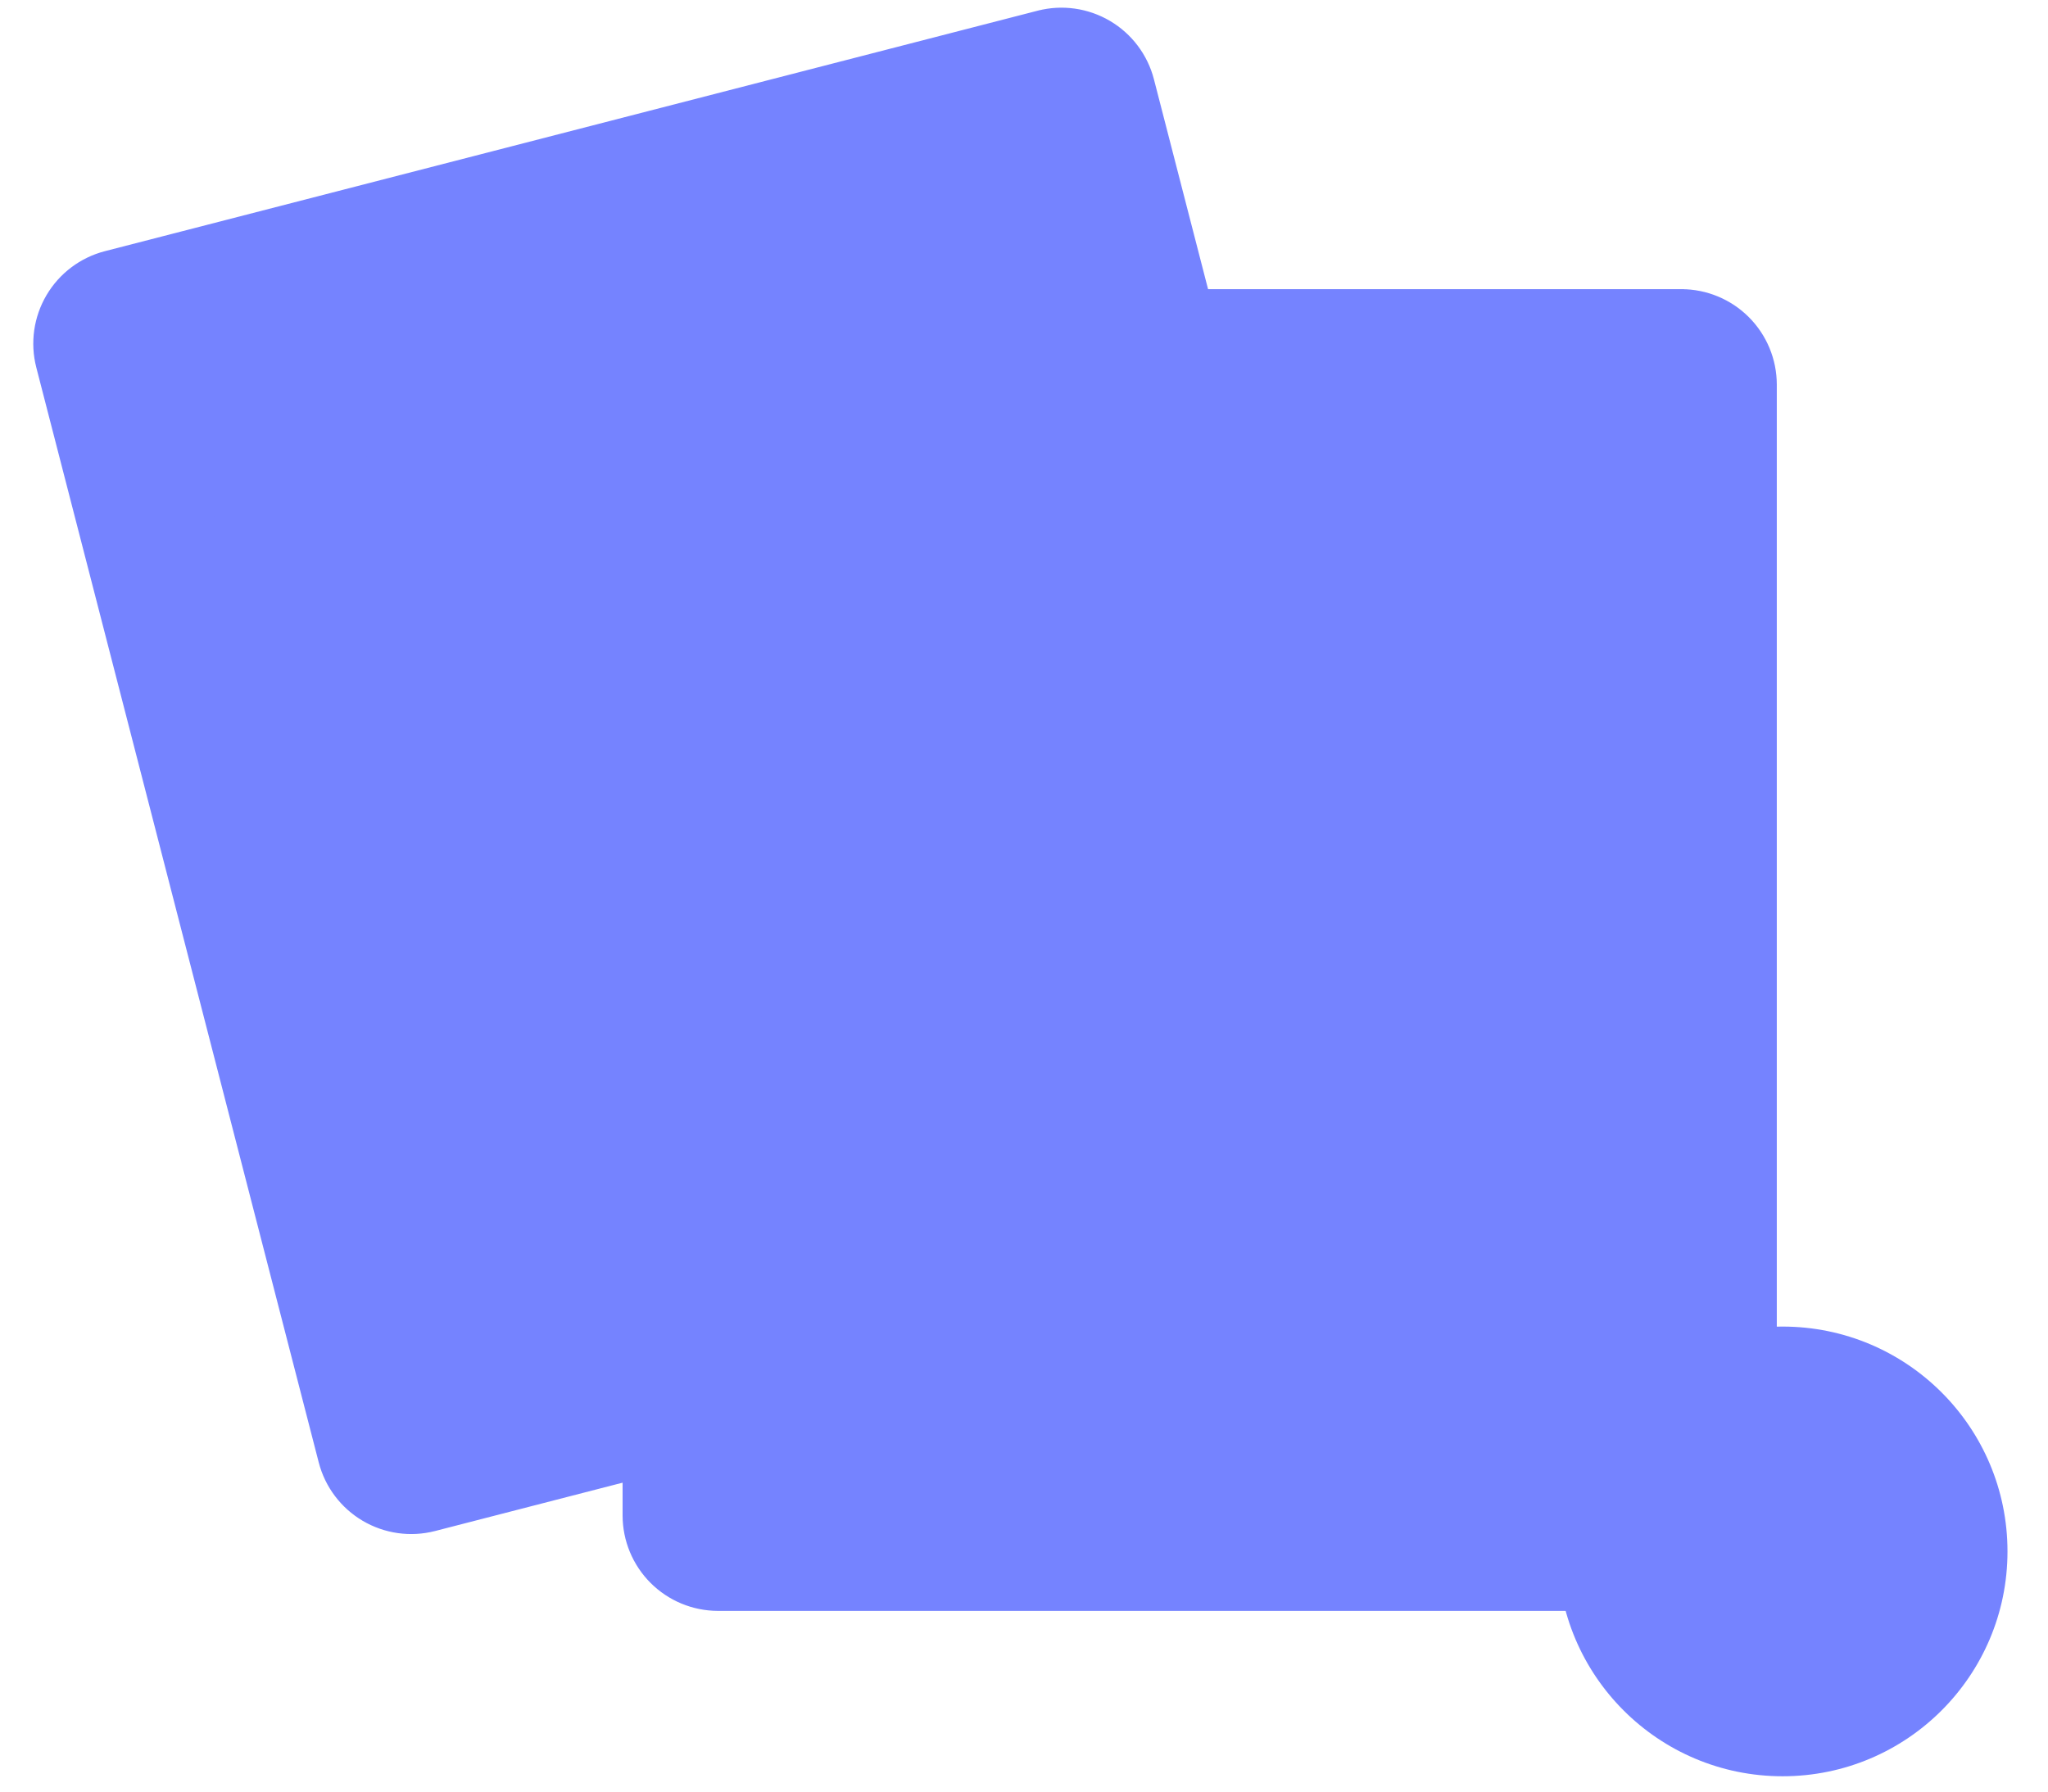
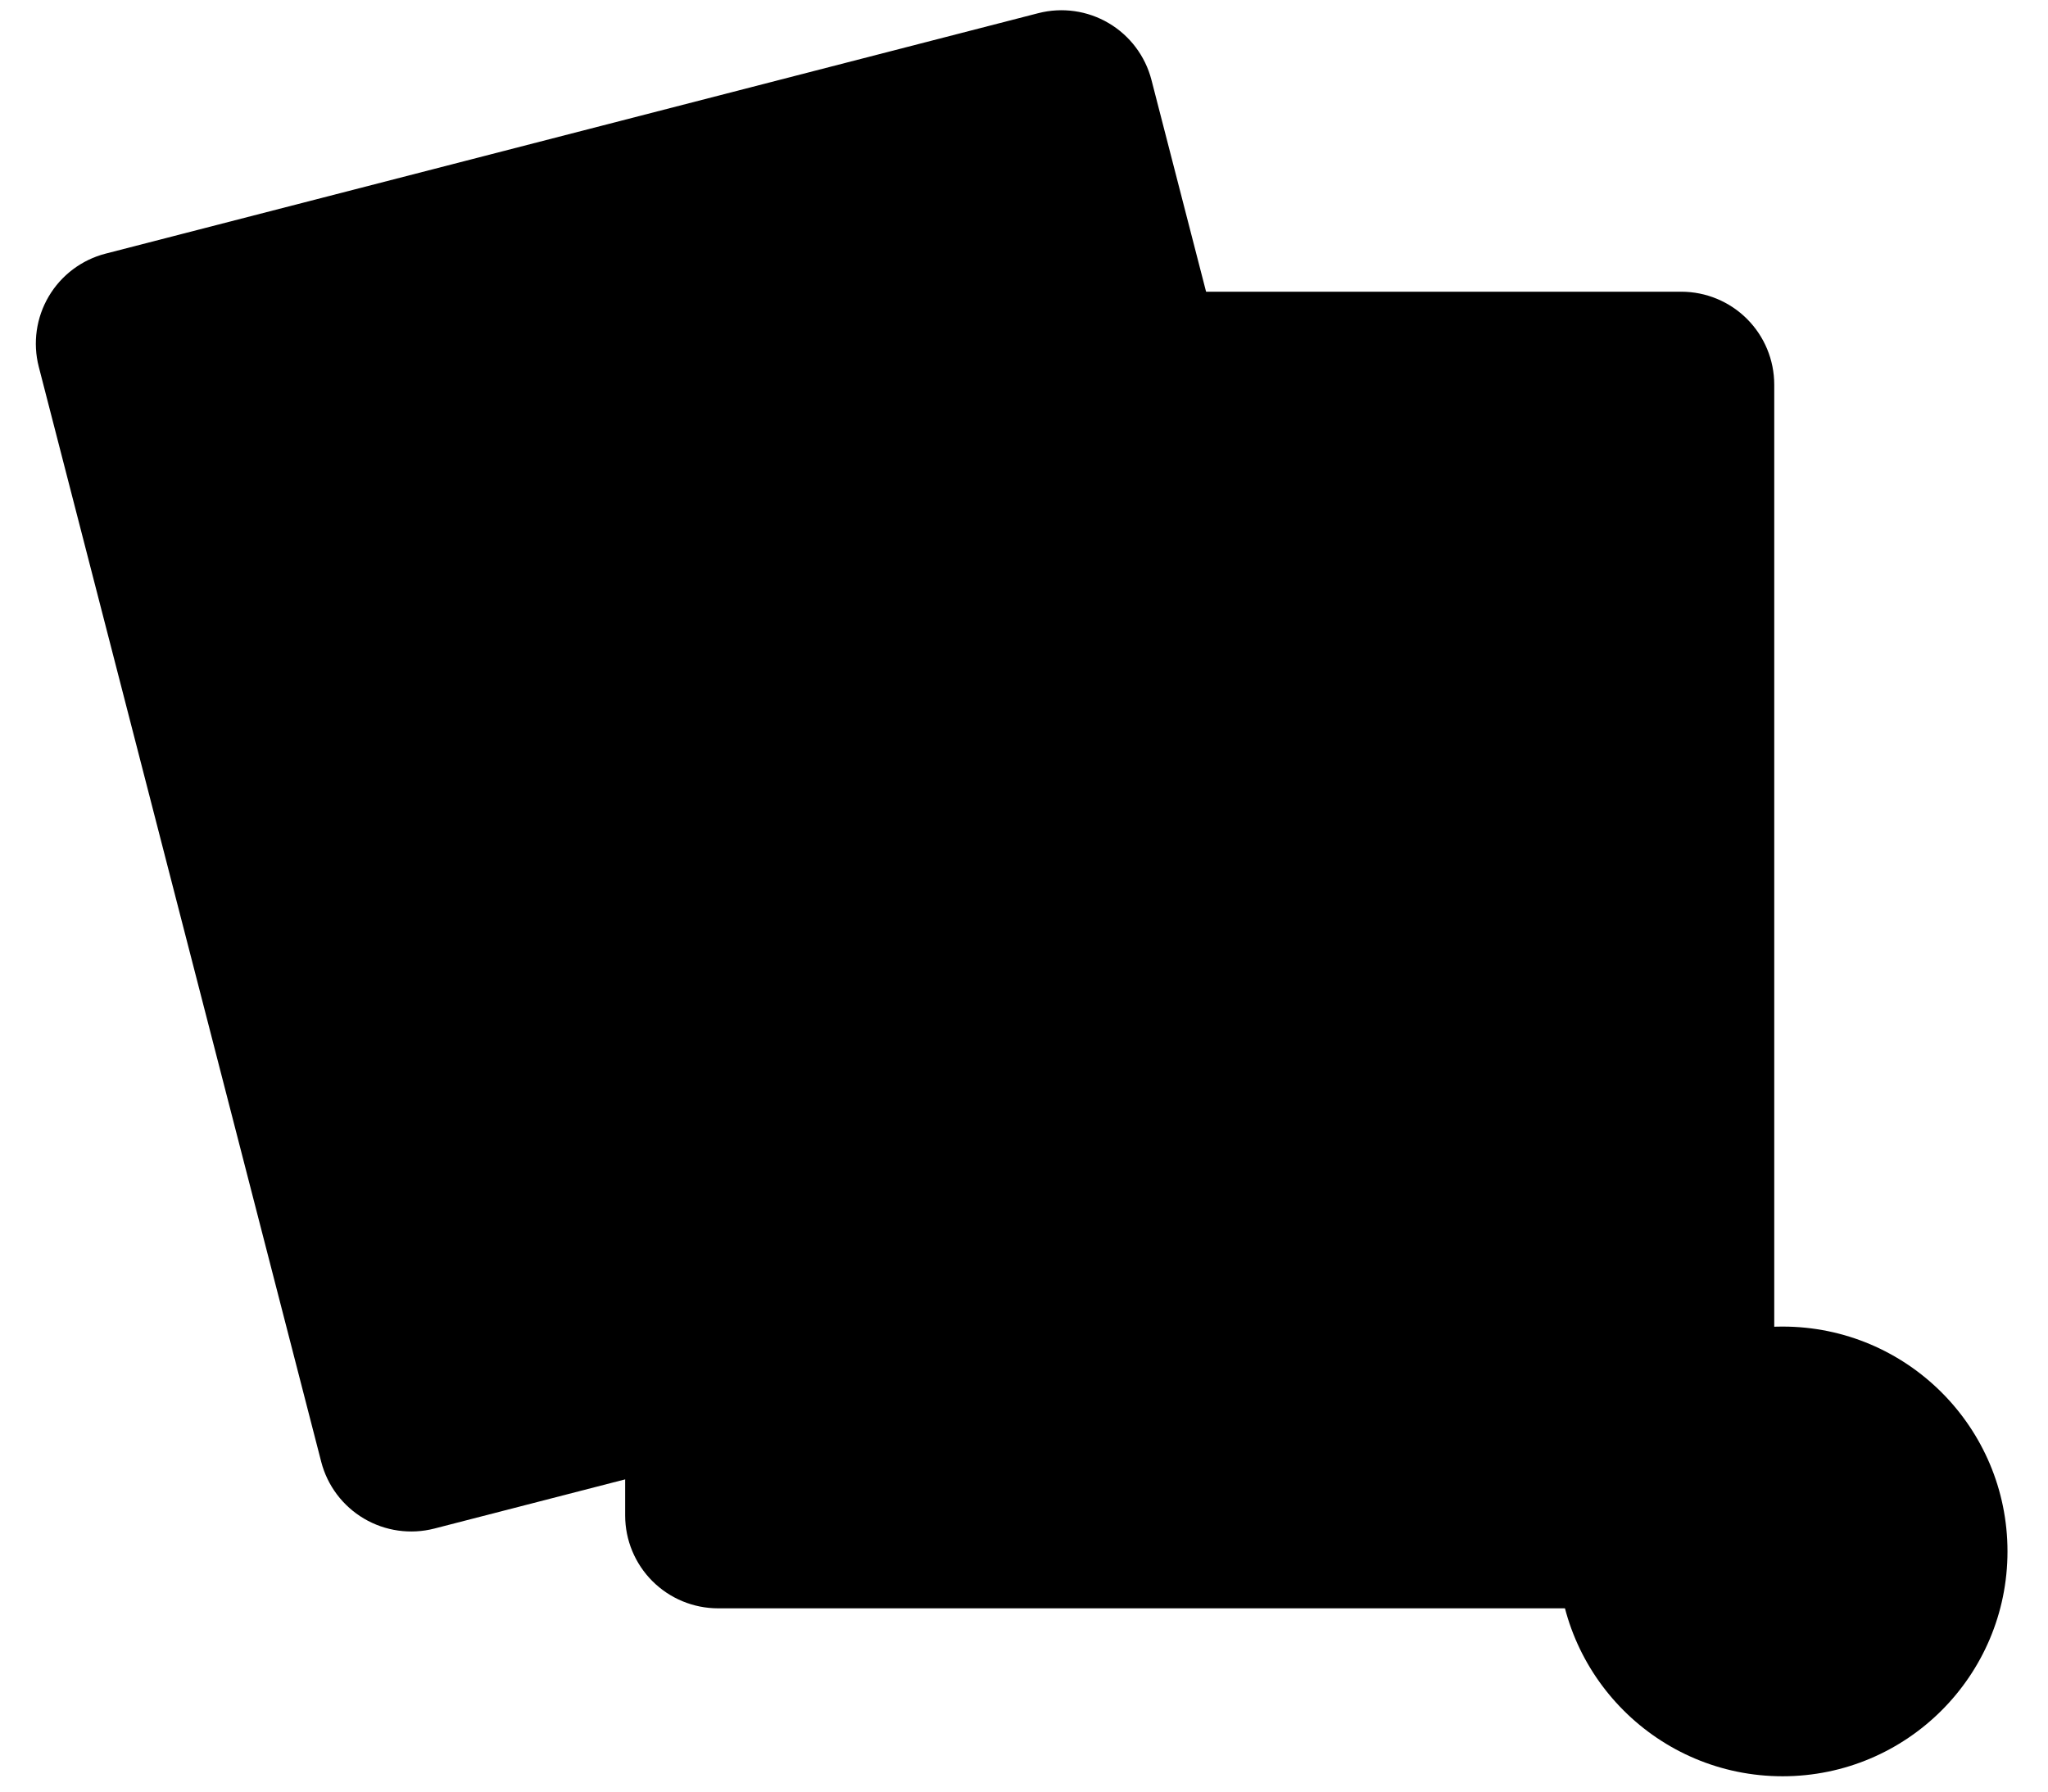
- <svg xmlns="http://www.w3.org/2000/svg" width="800" height="700" viewBox="0 0 800 700" fill="none">
-   <path d="M41.206 99.111L41.203 99.112C31.895 101.524 23.923 107.529 19.037 115.811C14.151 124.093 12.749 133.975 15.14 143.288L15.141 143.291L125.482 571.168L125.482 571.17C127.894 580.479 133.899 588.45 142.181 593.336C150.463 598.222 160.345 599.624 169.659 597.233L169.661 597.232L169.727 597.216L169.727 597.215L533.992 503.279L533.993 503.279L534.059 503.262L534.06 503.261C543.369 500.85 551.34 494.844 556.226 486.562C561.112 478.28 562.514 468.399 560.123 459.085L560.122 459.083L449.781 31.205L449.781 31.203C447.369 21.895 441.364 13.923 433.082 9.037C424.8 4.151 414.919 2.75 405.605 5.14L406.102 7.077L405.603 5.141L375.463 12.913L71.344 91.339L41.206 99.111Z" fill="#7583ff" stroke="#7583ff" stroke-width="2" />
-   <path d="M383.344 145.635L199.071 193.156C197.013 193.686 194.828 193.378 192.998 192.298C191.167 191.218 189.841 189.455 189.31 187.397C188.779 185.339 189.088 183.154 190.168 181.323C191.248 179.493 193.011 178.166 195.069 177.635L379.342 130.115C381.399 129.586 383.582 129.896 385.411 130.976C387.241 132.057 388.566 133.819 389.096 135.876C389.627 137.933 389.319 140.116 388.24 141.946C387.162 143.776 385.401 145.103 383.344 145.635V145.635Z" fill="#7583ff" />
-   <path d="M422.109 163.571L205.825 219.347C203.767 219.877 201.583 219.569 199.752 218.489C197.921 217.409 196.595 215.646 196.064 213.588C195.533 211.529 195.842 209.345 196.922 207.514C198.002 205.683 199.765 204.357 201.823 203.826L418.107 148.051C420.165 147.52 422.35 147.829 424.18 148.909C426.011 149.989 427.338 151.752 427.868 153.81C428.399 155.868 428.091 158.053 427.011 159.883C425.931 161.714 424.168 163.04 422.109 163.571V163.571Z" fill="#7583ff" />
-   <path d="M413.613 263.009L229.34 310.529C228.32 310.792 227.26 310.852 226.218 310.704C225.175 310.557 224.173 310.206 223.266 309.671C222.36 309.137 221.567 308.429 220.935 307.588C220.302 306.747 219.841 305.789 219.578 304.77C219.315 303.751 219.256 302.69 219.403 301.648C219.55 300.606 219.901 299.603 220.436 298.697C220.971 297.79 221.679 296.998 222.52 296.365C223.361 295.733 224.318 295.272 225.337 295.009L409.61 247.488C410.629 247.226 411.69 247.166 412.732 247.313C413.774 247.461 414.777 247.812 415.684 248.346C416.59 248.881 417.382 249.589 418.015 250.43C418.648 251.271 419.109 252.228 419.372 253.248C419.634 254.267 419.694 255.327 419.547 256.37C419.4 257.412 419.049 258.415 418.514 259.321C417.979 260.227 417.271 261.02 416.43 261.652C415.589 262.285 414.632 262.746 413.613 263.009V263.009Z" fill="#7583ff" />
-   <path d="M452.378 280.945L236.094 336.72C235.075 336.983 234.014 337.042 232.972 336.895C231.93 336.748 230.927 336.397 230.02 335.862C229.114 335.327 228.322 334.619 227.689 333.778C227.056 332.937 226.595 331.98 226.332 330.961C226.069 329.942 226.01 328.881 226.157 327.839C226.304 326.797 226.655 325.794 227.19 324.887C227.725 323.981 228.433 323.189 229.274 322.556C230.115 321.923 231.072 321.462 232.091 321.199L448.375 265.424C450.433 264.893 452.618 265.202 454.449 266.282C456.279 267.362 457.606 269.125 458.137 271.183C458.667 273.241 458.359 275.426 457.279 277.257C456.199 279.087 454.436 280.414 452.378 280.945Z" fill="#7583ff" />
-   <path d="M443.881 380.382L259.608 427.903C257.55 428.432 255.367 428.122 253.537 427.042C251.708 425.962 250.382 424.199 249.852 422.142C249.321 420.085 249.629 417.901 250.708 416.071C251.787 414.241 253.549 412.914 255.605 412.382L439.878 364.862C441.937 364.331 444.121 364.64 445.952 365.72C447.783 366.8 449.109 368.563 449.64 370.621C450.171 372.679 449.862 374.864 448.782 376.694C447.702 378.525 445.939 379.852 443.881 380.382Z" fill="#7583ff" />
-   <path d="M482.646 398.318L266.362 454.093C265.342 454.357 264.281 454.418 263.238 454.271C262.195 454.124 261.192 453.774 260.285 453.239C259.377 452.704 258.584 451.996 257.951 451.155C257.318 450.314 256.856 449.356 256.594 448.336C256.331 447.316 256.271 446.255 256.419 445.212C256.566 444.17 256.918 443.166 257.453 442.26C257.989 441.353 258.698 440.561 259.539 439.928C260.381 439.295 261.34 438.835 262.359 438.573L478.643 382.798C480.702 382.267 482.886 382.575 484.717 383.655C486.548 384.736 487.874 386.498 488.405 388.557C488.936 390.615 488.627 392.799 487.547 394.63C486.467 396.461 484.704 397.787 482.646 398.318V398.318Z" fill="#7583ff" />
-   <path d="M167.613 241.881L102.401 258.698C101.414 258.951 100.367 258.803 99.49 258.285C98.612 257.767 97.976 256.923 97.72 255.936L82.751 197.888C82.497 196.901 82.646 195.854 83.164 194.977C83.681 194.099 84.526 193.463 85.512 193.208L150.725 176.391C151.711 176.137 152.758 176.286 153.636 176.803C154.513 177.321 155.15 178.166 155.405 179.152L170.375 237.2C170.628 238.187 170.48 239.234 169.962 240.112C169.444 240.989 168.599 241.625 167.613 241.881V241.881Z" fill="#7583ff" />
-   <path d="M197.881 359.254L132.669 376.071C131.682 376.325 130.635 376.176 129.758 375.659C128.88 375.141 128.244 374.296 127.988 373.31L113.019 315.262C112.765 314.275 112.914 313.228 113.432 312.35C113.949 311.473 114.794 310.837 115.78 310.581L180.993 293.764C181.98 293.511 183.027 293.659 183.904 294.177C184.781 294.695 185.418 295.539 185.673 296.526L200.643 354.574C200.896 355.561 200.748 356.608 200.23 357.485C199.712 358.363 198.868 358.999 197.881 359.254V359.254Z" fill="#7583ff" />
-   <path d="M228.15 476.628L162.937 493.445C161.95 493.698 160.903 493.55 160.026 493.032C159.148 492.514 158.512 491.67 158.257 490.683L143.287 432.635C143.034 431.648 143.182 430.601 143.7 429.724C144.218 428.846 145.062 428.21 146.049 427.954L211.261 411.137C212.248 410.884 213.295 411.033 214.172 411.55C215.05 412.068 215.686 412.913 215.942 413.899L230.911 471.947C231.164 472.934 231.016 473.981 230.498 474.858C229.981 475.736 229.136 476.372 228.15 476.628V476.628Z" fill="#7583ff" />
-   <path d="M280.472 113.978L280.47 113.978C270.854 113.989 261.636 117.813 254.836 124.613C248.037 131.412 244.212 140.631 244.201 150.247V150.249L244.201 592.125L244.201 592.127C244.212 601.743 248.037 610.962 254.836 617.761C261.636 624.56 270.854 628.385 280.47 628.396H280.472H656.791H656.794C666.409 628.385 675.628 624.56 682.427 617.761C689.227 610.961 693.051 601.743 693.062 592.127V592.125V150.249V150.247C693.051 140.631 689.227 131.412 682.427 124.613C675.628 117.814 666.409 113.989 656.794 113.978L656.791 115.978V113.978L280.472 113.978Z" fill="#7583ff" stroke="#7583ff" stroke-width="2" />
-   <path d="M696.326 694.012C744.844 694.012 784.176 654.68 784.176 606.162C784.176 557.643 744.844 518.311 696.326 518.311C647.808 518.311 608.476 557.643 608.476 606.162C608.476 654.68 647.808 694.012 696.326 694.012Z" fill="#7583ff" />
-   <path d="M738.341 594.703H707.784V564.146C707.784 561.107 706.577 558.193 704.428 556.044C702.279 553.895 699.365 552.688 696.326 552.688C693.287 552.688 690.372 553.895 688.223 556.044C686.074 558.193 684.867 561.107 684.867 564.146V594.703H654.31C651.271 594.703 648.357 595.91 646.208 598.059C644.059 600.208 642.852 603.123 642.852 606.162C642.852 609.201 644.059 612.115 646.208 614.264C648.357 616.413 651.271 617.62 654.31 617.62H684.867V648.177C684.867 651.216 686.074 654.131 688.223 656.28C690.372 658.429 693.287 659.636 696.326 659.636C699.365 659.636 702.279 658.429 704.428 656.28C706.577 654.131 707.784 651.216 707.784 648.177V617.62H738.341C741.38 617.62 744.295 616.413 746.444 614.264C748.593 612.115 749.8 609.201 749.8 606.162C749.8 603.123 748.593 600.208 746.444 598.059C744.295 595.91 741.38 594.703 738.341 594.703V594.703Z" fill="#7583ff" />
-   <path d="M600.155 358.788H409.853C408.8 358.789 407.757 358.582 406.784 358.18C405.81 357.778 404.926 357.188 404.181 356.443C403.435 355.699 402.844 354.815 402.441 353.842C402.038 352.869 401.83 351.827 401.83 350.773C401.83 349.72 402.038 348.677 402.441 347.704C402.844 346.732 403.435 345.848 404.181 345.103C404.926 344.359 405.81 343.769 406.784 343.367C407.757 342.965 408.8 342.758 409.853 342.759H600.155C602.279 342.762 604.315 343.607 605.816 345.11C607.317 346.612 608.16 348.649 608.16 350.773C608.16 352.897 607.317 354.934 605.816 356.437C604.315 357.94 602.279 358.785 600.155 358.788V358.788Z" fill="#7583ff" />
-   <path d="M633.213 385.835H409.853C408.8 385.836 407.757 385.63 406.784 385.228C405.81 384.825 404.926 384.235 404.181 383.491C403.435 382.747 402.844 381.863 402.441 380.89C402.038 379.917 401.83 378.874 401.83 377.821C401.83 376.768 402.038 375.725 402.441 374.752C402.844 373.779 403.435 372.895 404.181 372.151C404.926 371.407 405.81 370.817 406.784 370.414C407.757 370.012 408.8 369.806 409.853 369.807H633.213C635.339 369.807 637.377 370.651 638.88 372.154C640.383 373.657 641.227 375.696 641.227 377.821C641.227 379.946 640.383 381.985 638.88 383.488C637.377 384.991 635.339 385.835 633.213 385.835Z" fill="#7583ff" />
-   <path d="M600.155 480.001H409.853C408.8 480.002 407.757 479.796 406.784 479.394C405.81 478.991 404.926 478.401 404.181 477.657C403.435 476.913 402.844 476.029 402.441 475.056C402.038 474.083 401.83 473.04 401.83 471.987C401.83 470.934 402.038 469.891 402.441 468.918C402.844 467.945 403.435 467.061 404.181 466.317C404.926 465.573 405.81 464.983 406.784 464.58C407.757 464.178 408.8 463.972 409.853 463.973H600.155C602.28 463.973 604.319 464.817 605.822 466.32C607.325 467.823 608.169 469.862 608.169 471.987C608.169 474.112 607.325 476.151 605.822 477.654C604.319 479.157 602.28 480.001 600.155 480.001V480.001Z" fill="#7583ff" />
-   <path d="M633.213 507.049H409.853C408.8 507.05 407.757 506.844 406.784 506.441C405.81 506.039 404.926 505.449 404.181 504.705C403.435 503.96 402.844 503.076 402.441 502.104C402.038 501.131 401.83 500.088 401.83 499.035C401.83 497.981 402.038 496.939 402.441 495.966C402.844 494.993 403.435 494.109 404.181 493.365C404.926 492.62 405.81 492.03 406.784 491.628C407.757 491.226 408.8 491.019 409.853 491.021H633.213C634.266 491.019 635.309 491.226 636.283 491.628C637.256 492.03 638.141 492.62 638.886 493.365C639.631 494.109 640.222 494.993 640.625 495.966C641.029 496.939 641.236 497.981 641.236 499.035C641.236 500.088 641.029 501.131 640.625 502.104C640.222 503.076 639.631 503.96 638.886 504.705C638.141 505.449 637.256 506.039 636.283 506.441C635.309 506.844 634.266 507.05 633.213 507.049Z" fill="#7583ff" />
-   <path d="M367.225 398.114H299.879C298.86 398.113 297.883 397.707 297.163 396.987C296.442 396.267 296.037 395.29 296.036 394.271V334.324C296.037 333.305 296.442 332.328 297.163 331.608C297.883 330.887 298.86 330.482 299.879 330.481H367.225C368.243 330.482 369.22 330.887 369.941 331.608C370.661 332.328 371.066 333.305 371.067 334.324V394.271C371.066 395.29 370.661 396.267 369.941 396.987C369.22 397.707 368.243 398.113 367.225 398.114V398.114Z" fill="#7583ff" />
-   <path d="M367.225 519.327H299.879C298.86 519.326 297.883 518.921 297.163 518.2C296.442 517.48 296.037 516.503 296.036 515.484V455.537C296.037 454.518 296.442 453.542 297.163 452.821C297.883 452.101 298.86 451.695 299.879 451.694H367.225C368.243 451.695 369.22 452.101 369.941 452.821C370.661 453.542 371.066 454.518 371.067 455.537V515.484C371.066 516.503 370.661 517.48 369.941 518.2C369.22 518.921 368.243 519.326 367.225 519.327V519.327Z" fill="#7583ff" />
-   <path d="M600.366 223.853H460.064C457.939 223.853 455.901 223.009 454.398 221.506C452.895 220.003 452.05 217.965 452.05 215.839C452.05 213.714 452.895 211.675 454.398 210.172C455.901 208.669 457.939 207.825 460.064 207.825H600.366C602.492 207.825 604.53 208.669 606.033 210.172C607.536 211.675 608.38 213.714 608.38 215.839C608.38 217.965 607.536 220.003 606.033 221.506C604.53 223.009 602.492 223.853 600.366 223.853Z" fill="#7583ff" />
-   <path d="M633.424 250.901H460.064C459.012 250.901 457.97 250.693 456.998 250.291C456.025 249.888 455.142 249.298 454.398 248.553C453.653 247.809 453.063 246.926 452.66 245.954C452.258 244.981 452.05 243.939 452.05 242.887C452.05 241.834 452.258 240.792 452.66 239.82C453.063 238.847 453.653 237.964 454.398 237.22C455.142 236.476 456.025 235.885 456.998 235.483C457.97 235.08 459.012 234.873 460.064 234.873H633.424C635.55 234.873 637.588 235.717 639.091 237.22C640.594 238.723 641.438 240.761 641.438 242.887C641.438 245.012 640.594 247.051 639.091 248.553C637.588 250.056 635.55 250.901 633.424 250.901V250.901Z" fill="#7583ff" />
-   <path d="M429.013 283.679H299.667C298.649 283.678 297.672 283.273 296.951 282.552C296.231 281.832 295.826 280.855 295.825 279.836V178.889C295.826 177.87 296.231 176.894 296.951 176.173C297.672 175.453 298.649 175.048 299.667 175.046H429.013C430.032 175.048 431.009 175.453 431.729 176.173C432.45 176.894 432.855 177.87 432.856 178.889V279.836C432.855 280.855 432.45 281.832 431.729 282.552C431.009 283.273 430.032 283.678 429.013 283.679V283.679Z" fill="#7583ff" />
+ <svg xmlns="http://www.w3.org/2000/svg" viewBox="0 0 800 700" data-title="files" fill="currentColor" stroke="none">
+   <path d="M41.206 99.111L41.203 99.112C31.895 101.524 23.923 107.529 19.037 115.811C14.151 124.093 12.749 133.975 15.14 143.288L15.141 143.291L125.482 571.168L125.482 571.17C127.894 580.479 133.899 588.45 142.181 593.336C150.463 598.222 160.345 599.624 169.659 597.233L169.661 597.232L169.727 597.216L169.727 597.215L533.992 503.279L533.993 503.279L534.059 503.262L534.06 503.261C543.369 500.85 551.34 494.844 556.226 486.562C561.112 478.28 562.514 468.399 560.123 459.085L560.122 459.083L449.781 31.205L449.781 31.203C447.369 21.895 441.364 13.923 433.082 9.037C424.8 4.151 414.919 2.75 405.605 5.14L406.102 7.077L405.603 5.141L375.463 12.913L71.344 91.339L41.206 99.111Z" />
+   <path d="M383.344 145.635 199.071 193.156C197.013 193.686 194.828 193.378 192.998 192.298 191.167 191.218 189.841 189.455 189.31 187.397 188.779 185.339 189.088 183.154 190.168 181.323 191.248 179.493 193.011 178.166 195.069 177.635L379.342 130.115C381.399 129.586 383.582 129.896 385.411 130.976 387.241 132.057 388.566 133.819 389.096 135.876 389.627 137.933 389.319 140.116 388.24 141.946 387.162 143.776 385.401 145.103 383.344 145.635V145.635ZM422.109 163.571 205.825 219.347C203.767 219.877 201.583 219.569 199.752 218.489 197.921 217.409 196.595 215.646 196.064 213.588 195.533 211.529 195.842 209.345 196.922 207.514 198.002 205.683 199.765 204.357 201.823 203.826L418.107 148.051C420.165 147.52 422.35 147.829 424.18 148.909 426.011 149.989 427.338 151.752 427.868 153.81 428.399 155.868 428.091 158.053 427.011 159.883 425.931 161.714 424.168 163.04 422.109 163.571V163.571ZM413.613 263.009 229.34 310.529C228.32 310.792 227.26 310.852 226.218 310.704 225.175 310.557 224.173 310.206 223.266 309.671 222.36 309.137 221.567 308.429 220.935 307.588 220.302 306.747 219.841 305.789 219.578 304.77 219.315 303.751 219.256 302.69 219.403 301.648 219.55 300.606 219.901 299.603 220.436 298.697 220.971 297.79 221.679 296.998 222.52 296.365 223.361 295.733 224.318 295.272 225.337 295.009L409.61 247.488C410.629 247.226 411.69 247.166 412.732 247.313 413.774 247.461 414.777 247.812 415.684 248.346 416.59 248.881 417.382 249.589 418.015 250.43 418.648 251.271 419.109 252.228 419.372 253.248 419.634 254.267 419.694 255.327 419.547 256.37 419.4 257.412 419.049 258.415 418.514 259.321 417.979 260.227 417.271 261.02 416.43 261.652 415.589 262.285 414.632 262.746 413.613 263.009V263.009ZM452.378 280.945 236.094 336.72C235.075 336.983 234.014 337.042 232.972 336.895 231.93 336.748 230.927 336.397 230.02 335.862 229.114 335.327 228.322 334.619 227.689 333.778 227.056 332.937 226.595 331.98 226.332 330.961 226.069 329.942 226.01 328.881 226.157 327.839 226.304 326.797 226.655 325.794 227.19 324.887 227.725 323.981 228.433 323.189 229.274 322.556 230.115 321.923 231.072 321.462 232.091 321.199L448.375 265.424C450.433 264.893 452.618 265.202 454.449 266.282 456.279 267.362 457.606 269.125 458.137 271.183 458.667 273.241 458.359 275.426 457.279 277.257 456.199 279.087 454.436 280.414 452.378 280.945ZM443.881 380.382 259.608 427.903C257.55 428.432 255.367 428.122 253.537 427.042 251.708 425.962 250.382 424.199 249.852 422.142 249.321 420.085 249.629 417.901 250.708 416.071 251.787 414.241 253.549 412.914 255.605 412.382L439.878 364.862C441.937 364.331 444.121 364.64 445.952 365.72 447.783 366.8 449.109 368.563 449.64 370.621 450.171 372.679 449.862 374.864 448.782 376.694 447.702 378.525 445.939 379.852 443.881 380.382ZM482.646 398.318 266.362 454.093C265.342 454.357 264.281 454.418 263.238 454.271 262.195 454.124 261.192 453.774 260.285 453.239 259.377 452.704 258.584 451.996 257.951 451.155 257.318 450.314 256.856 449.356 256.594 448.336 256.331 447.316 256.271 446.255 256.419 445.212 256.566 444.17 256.918 443.166 257.453 442.26 257.989 441.353 258.698 440.561 259.539 439.928 260.381 439.295 261.34 438.835 262.359 438.573L478.643 382.798C480.702 382.267 482.886 382.575 484.717 383.655 486.548 384.736 487.874 386.498 488.405 388.557 488.936 390.615 488.627 392.799 487.547 394.63 486.467 396.461 484.704 397.787 482.646 398.318V398.318ZM167.613 241.881 102.401 258.698C101.414 258.951 100.367 258.803 99.49 258.285 98.612 257.767 97.976 256.923 97.72 255.936L82.751 197.888C82.497 196.901 82.646 195.854 83.164 194.977 83.681 194.099 84.526 193.463 85.512 193.208L150.725 176.391C151.711 176.137 152.758 176.286 153.636 176.803 154.513 177.321 155.15 178.166 155.405 179.152L170.375 237.2C170.628 238.187 170.48 239.234 169.962 240.112 169.444 240.989 168.599 241.625 167.613 241.881V241.881ZM197.881 359.254 132.669 376.071C131.682 376.325 130.635 376.176 129.758 375.659 128.88 375.141 128.244 374.296 127.988 373.31L113.019 315.262C112.765 314.275 112.914 313.228 113.432 312.35 113.949 311.473 114.794 310.837 115.78 310.581L180.993 293.764C181.98 293.511 183.027 293.659 183.904 294.177 184.781 294.695 185.418 295.539 185.673 296.526L200.643 354.574C200.896 355.561 200.748 356.608 200.23 357.485 199.712 358.363 198.868 358.999 197.881 359.254V359.254ZM228.15 476.628 162.937 493.445C161.95 493.698 160.903 493.55 160.026 493.032 159.148 492.514 158.512 491.67 158.257 490.683L143.287 432.635C143.034 431.648 143.182 430.601 143.7 429.724 144.218 428.846 145.062 428.21 146.049 427.954L211.261 411.137C212.248 410.884 213.295 411.033 214.172 411.55 215.05 412.068 215.686 412.913 215.942 413.899L230.911 471.947C231.164 472.934 231.016 473.981 230.498 474.858 229.981 475.736 229.136 476.372 228.15 476.628V476.628Z" />
+   <path d="M280.472 113.978L280.47 113.978C270.854 113.989 261.636 117.813 254.836 124.613C248.037 131.412 244.212 140.631 244.201 150.247V150.249L244.201 592.125L244.201 592.127C244.212 601.743 248.037 610.962 254.836 617.761C261.636 624.56 270.854 628.385 280.47 628.396H280.472H656.791H656.794C666.409 628.385 675.628 624.56 682.427 617.761C689.227 610.961 693.051 601.743 693.062 592.127V592.125V150.249V150.247C693.051 140.631 689.227 131.412 682.427 124.613C675.628 117.814 666.409 113.989 656.794 113.978L656.791 115.978V113.978L280.472 113.978Z" />
+   <path d="M696.326 694.012C744.844 694.012 784.176 654.68 784.176 606.162C784.176 557.643 744.844 518.311 696.326 518.311C647.808 518.311 608.476 557.643 608.476 606.162C608.476 654.68 647.808 694.012 696.326 694.012Z" />
+   <path d="M738.341 594.703H707.784V564.146C707.784 561.107 706.577 558.193 704.428 556.044 702.279 553.895 699.365 552.688 696.326 552.688 693.287 552.688 690.372 553.895 688.223 556.044 686.074 558.193 684.867 561.107 684.867 564.146V594.703H654.31C651.271 594.703 648.357 595.91 646.208 598.059 644.059 600.208 642.852 603.123 642.852 606.162 642.852 609.201 644.059 612.115 646.208 614.264 648.357 616.413 651.271 617.62 654.31 617.62H684.867V648.177C684.867 651.216 686.074 654.131 688.223 656.28 690.372 658.429 693.287 659.636 696.326 659.636 699.365 659.636 702.279 658.429 704.428 656.28 706.577 654.131 707.784 651.216 707.784 648.177V617.62H738.341C741.38 617.62 744.295 616.413 746.444 614.264 748.593 612.115 749.8 609.201 749.8 606.162 749.8 603.123 748.593 600.208 746.444 598.059 744.295 595.91 741.38 594.703 738.341 594.703V594.703ZM600.155 358.788H409.853C408.8 358.789 407.757 358.582 406.784 358.18 405.81 357.778 404.926 357.188 404.181 356.443 403.435 355.699 402.844 354.815 402.441 353.842 402.038 352.869 401.83 351.827 401.83 350.773 401.83 349.72 402.038 348.677 402.441 347.704 402.844 346.732 403.435 345.848 404.181 345.103 404.926 344.359 405.81 343.769 406.784 343.367 407.757 342.965 408.8 342.758 409.853 342.759H600.155C602.279 342.762 604.315 343.607 605.816 345.11 607.317 346.612 608.16 348.649 608.16 350.773 608.16 352.897 607.317 354.934 605.816 356.437 604.315 357.94 602.279 358.785 600.155 358.788V358.788ZM633.213 385.835H409.853C408.8 385.836 407.757 385.63 406.784 385.228 405.81 384.825 404.926 384.235 404.181 383.491 403.435 382.747 402.844 381.863 402.441 380.89 402.038 379.917 401.83 378.874 401.83 377.821 401.83 376.768 402.038 375.725 402.441 374.752 402.844 373.779 403.435 372.895 404.181 372.151 404.926 371.407 405.81 370.817 406.784 370.414 407.757 370.012 408.8 369.806 409.853 369.807H633.213C635.339 369.807 637.377 370.651 638.88 372.154 640.383 373.657 641.227 375.696 641.227 377.821 641.227 379.946 640.383 381.985 638.88 383.488 637.377 384.991 635.339 385.835 633.213 385.835ZM600.155 480.001H409.853C408.8 480.002 407.757 479.796 406.784 479.394 405.81 478.991 404.926 478.401 404.181 477.657 403.435 476.913 402.844 476.029 402.441 475.056 402.038 474.083 401.83 473.04 401.83 471.987 401.83 470.934 402.038 469.891 402.441 468.918 402.844 467.945 403.435 467.061 404.181 466.317 404.926 465.573 405.81 464.983 406.784 464.58 407.757 464.178 408.8 463.972 409.853 463.973H600.155C602.28 463.973 604.319 464.817 605.822 466.32 607.325 467.823 608.169 469.862 608.169 471.987 608.169 474.112 607.325 476.151 605.822 477.654 604.319 479.157 602.28 480.001 600.155 480.001V480.001ZM633.213 507.049H409.853C408.8 507.05 407.757 506.844 406.784 506.441 405.81 506.039 404.926 505.449 404.181 504.705 403.435 503.96 402.844 503.076 402.441 502.104 402.038 501.131 401.83 500.088 401.83 499.035 401.83 497.981 402.038 496.939 402.441 495.966 402.844 494.993 403.435 494.109 404.181 493.365 404.926 492.62 405.81 492.03 406.784 491.628 407.757 491.226 408.8 491.019 409.853 491.021H633.213C634.266 491.019 635.309 491.226 636.283 491.628 637.256 492.03 638.141 492.62 638.886 493.365 639.631 494.109 640.222 494.993 640.625 495.966 641.029 496.939 641.236 497.981 641.236 499.035 641.236 500.088 641.029 501.131 640.625 502.104 640.222 503.076 639.631 503.96 638.886 504.705 638.141 505.449 637.256 506.039 636.283 506.441 635.309 506.844 634.266 507.05 633.213 507.049ZM367.225 398.114H299.879C298.86 398.113 297.883 397.707 297.163 396.987 296.442 396.267 296.037 395.29 296.036 394.271V334.324C296.037 333.305 296.442 332.328 297.163 331.608 297.883 330.887 298.86 330.482 299.879 330.481H367.225C368.243 330.482 369.22 330.887 369.941 331.608 370.661 332.328 371.066 333.305 371.067 334.324V394.271C371.066 395.29 370.661 396.267 369.941 396.987 369.22 397.707 368.243 398.113 367.225 398.114V398.114ZM367.225 519.327H299.879C298.86 519.326 297.883 518.921 297.163 518.2 296.442 517.48 296.037 516.503 296.036 515.484V455.537C296.037 454.518 296.442 453.542 297.163 452.821 297.883 452.101 298.86 451.695 299.879 451.694H367.225C368.243 451.695 369.22 452.101 369.941 452.821 370.661 453.542 371.066 454.518 371.067 455.537V515.484C371.066 516.503 370.661 517.48 369.941 518.2 369.22 518.921 368.243 519.326 367.225 519.327V519.327ZM600.366 223.853H460.064C457.939 223.853 455.901 223.009 454.398 221.506 452.895 220.003 452.05 217.965 452.05 215.839 452.05 213.714 452.895 211.675 454.398 210.172 455.901 208.669 457.939 207.825 460.064 207.825H600.366C602.492 207.825 604.53 208.669 606.033 210.172 607.536 211.675 608.38 213.714 608.38 215.839 608.38 217.965 607.536 220.003 606.033 221.506 604.53 223.009 602.492 223.853 600.366 223.853ZM633.424 250.901H460.064C459.012 250.901 457.97 250.693 456.998 250.291 456.025 249.888 455.142 249.298 454.398 248.553 453.653 247.809 453.063 246.926 452.66 245.954 452.258 244.981 452.05 243.939 452.05 242.887 452.05 241.834 452.258 240.792 452.66 239.82 453.063 238.847 453.653 237.964 454.398 237.22 455.142 236.476 456.025 235.885 456.998 235.483 457.97 235.08 459.012 234.873 460.064 234.873H633.424C635.55 234.873 637.588 235.717 639.091 237.22 640.594 238.723 641.438 240.761 641.438 242.887 641.438 245.012 640.594 247.051 639.091 248.553 637.588 250.056 635.55 250.901 633.424 250.901V250.901ZM429.013 283.679H299.667C298.649 283.678 297.672 283.273 296.951 282.552 296.231 281.832 295.826 280.855 295.825 279.836V178.889C295.826 177.87 296.231 176.894 296.951 176.173 297.672 175.453 298.649 175.048 299.667 175.046H429.013C430.032 175.048 431.009 175.453 431.729 176.173 432.45 176.894 432.855 177.87 432.856 178.889V279.836C432.855 280.855 432.45 281.832 431.729 282.552 431.009 283.273 430.032 283.678 429.013 283.679V283.679Z" />
</svg>
